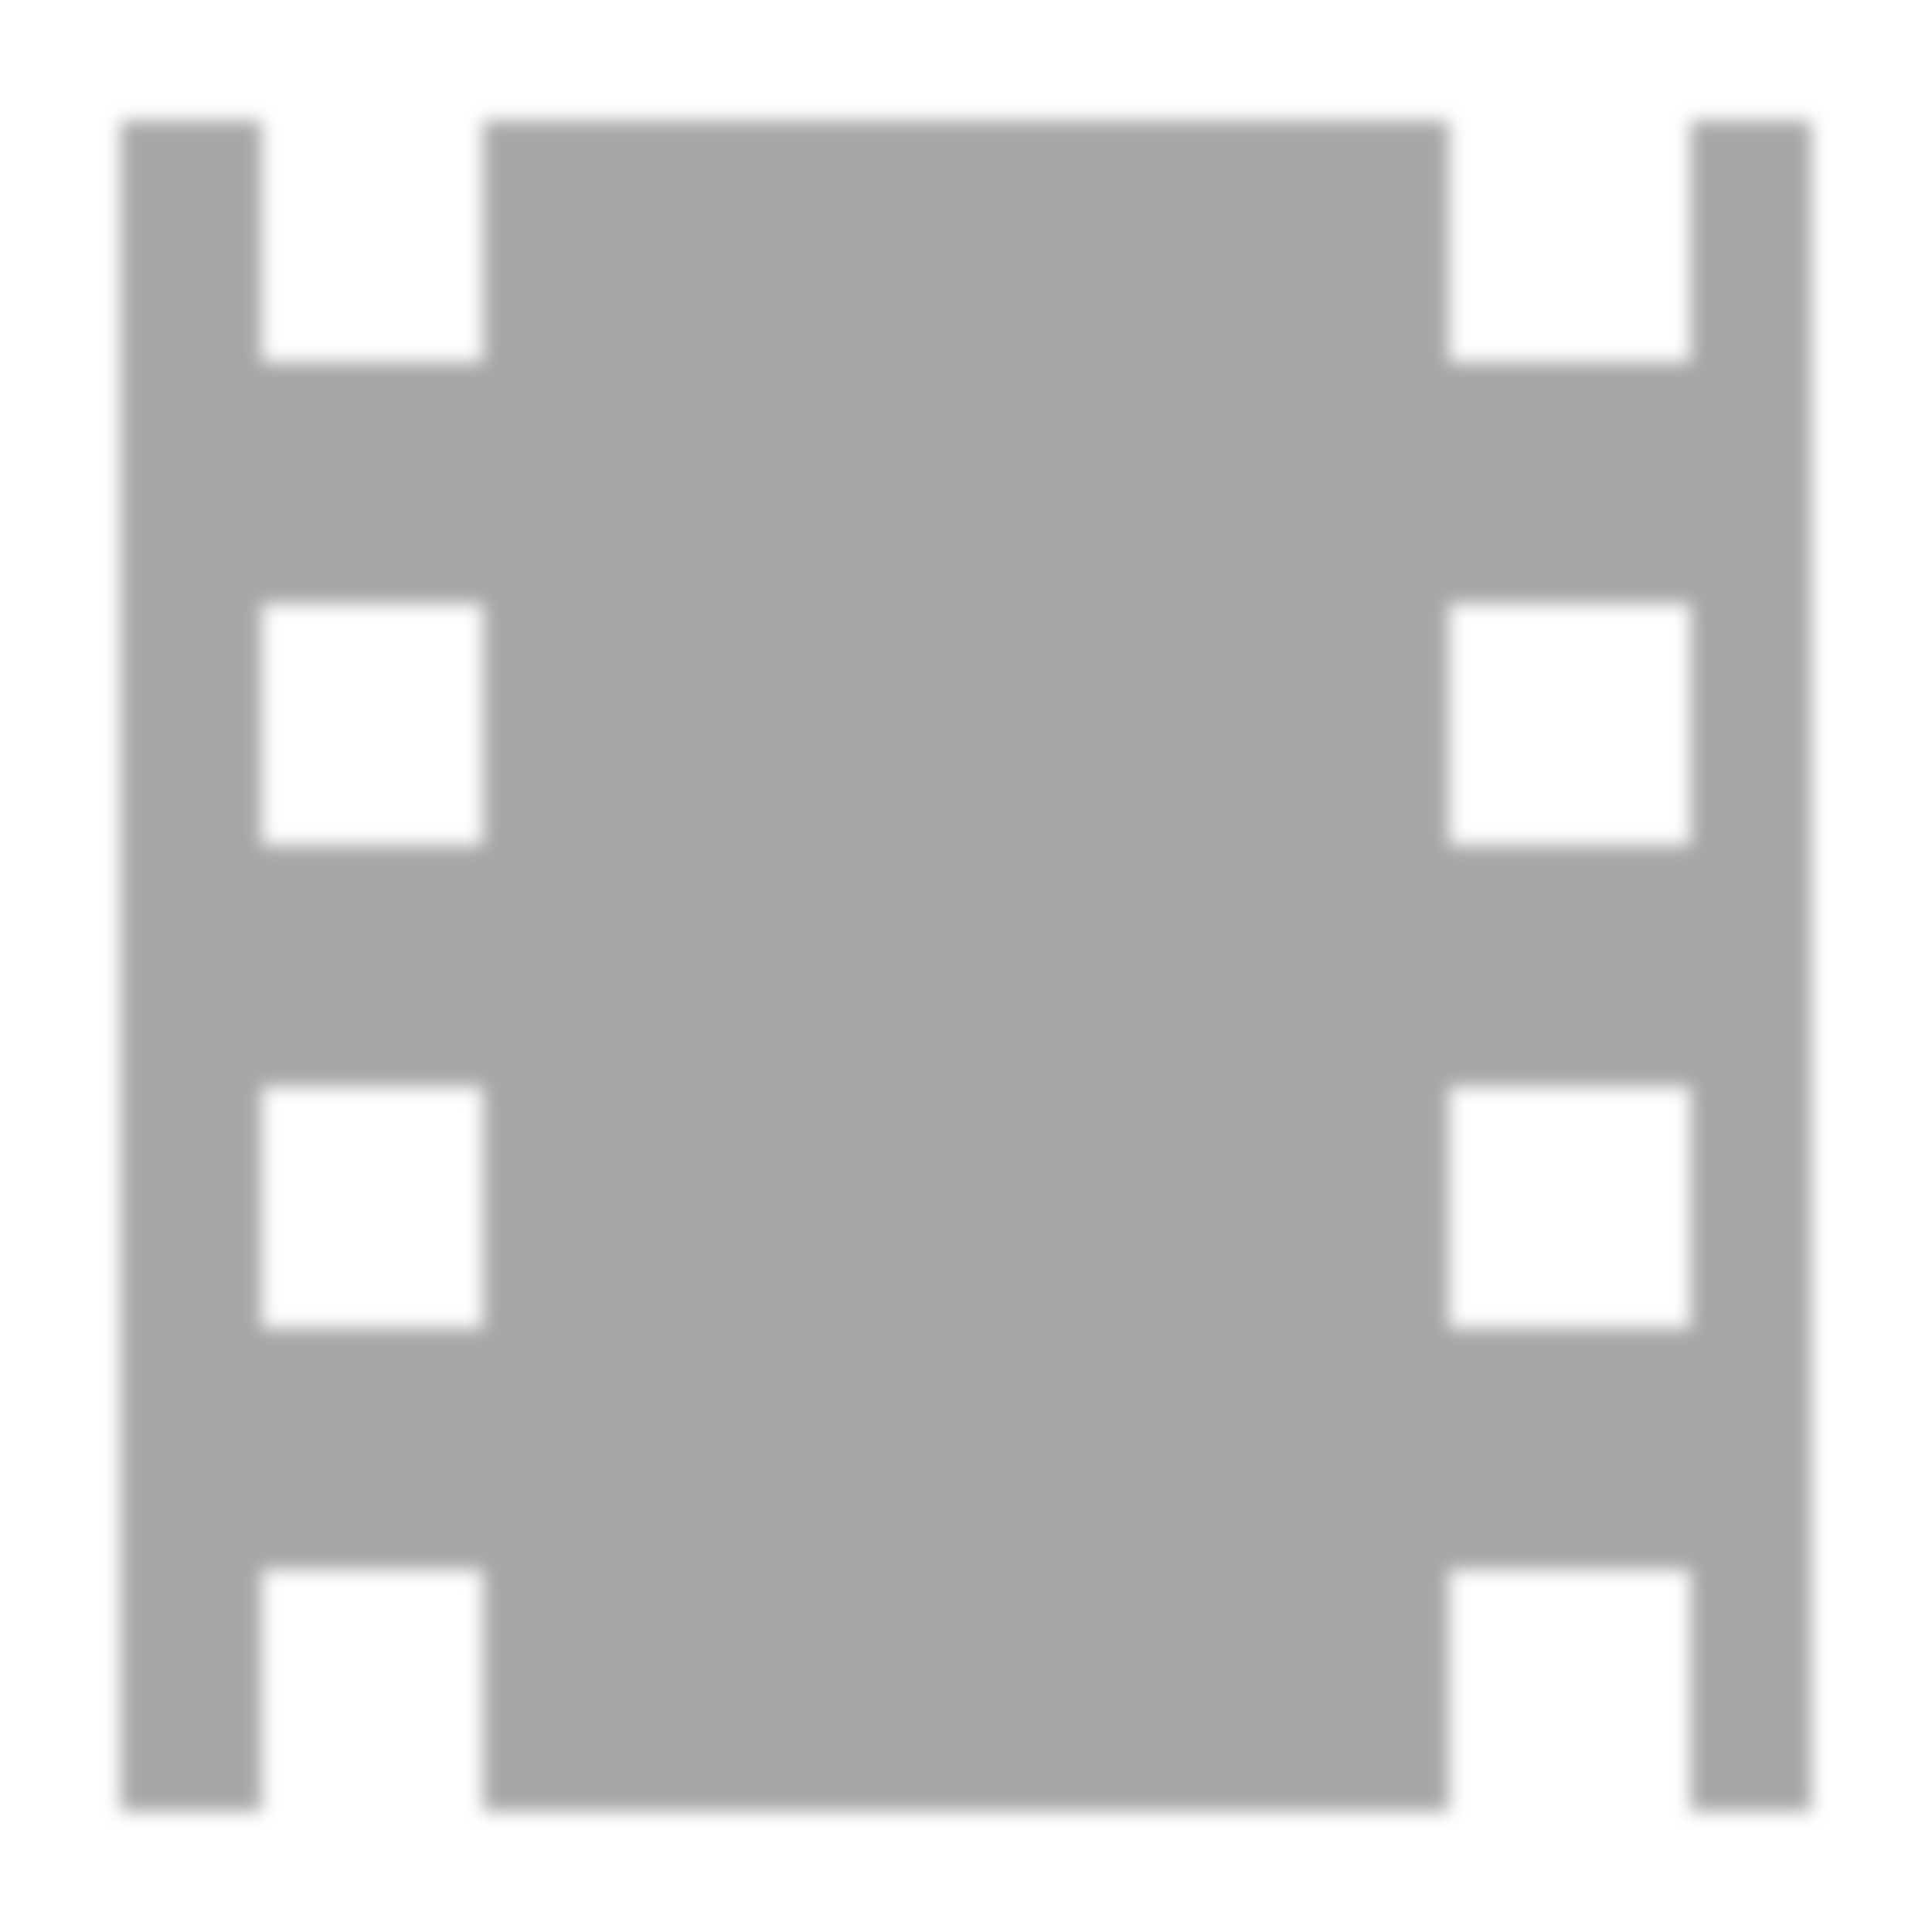
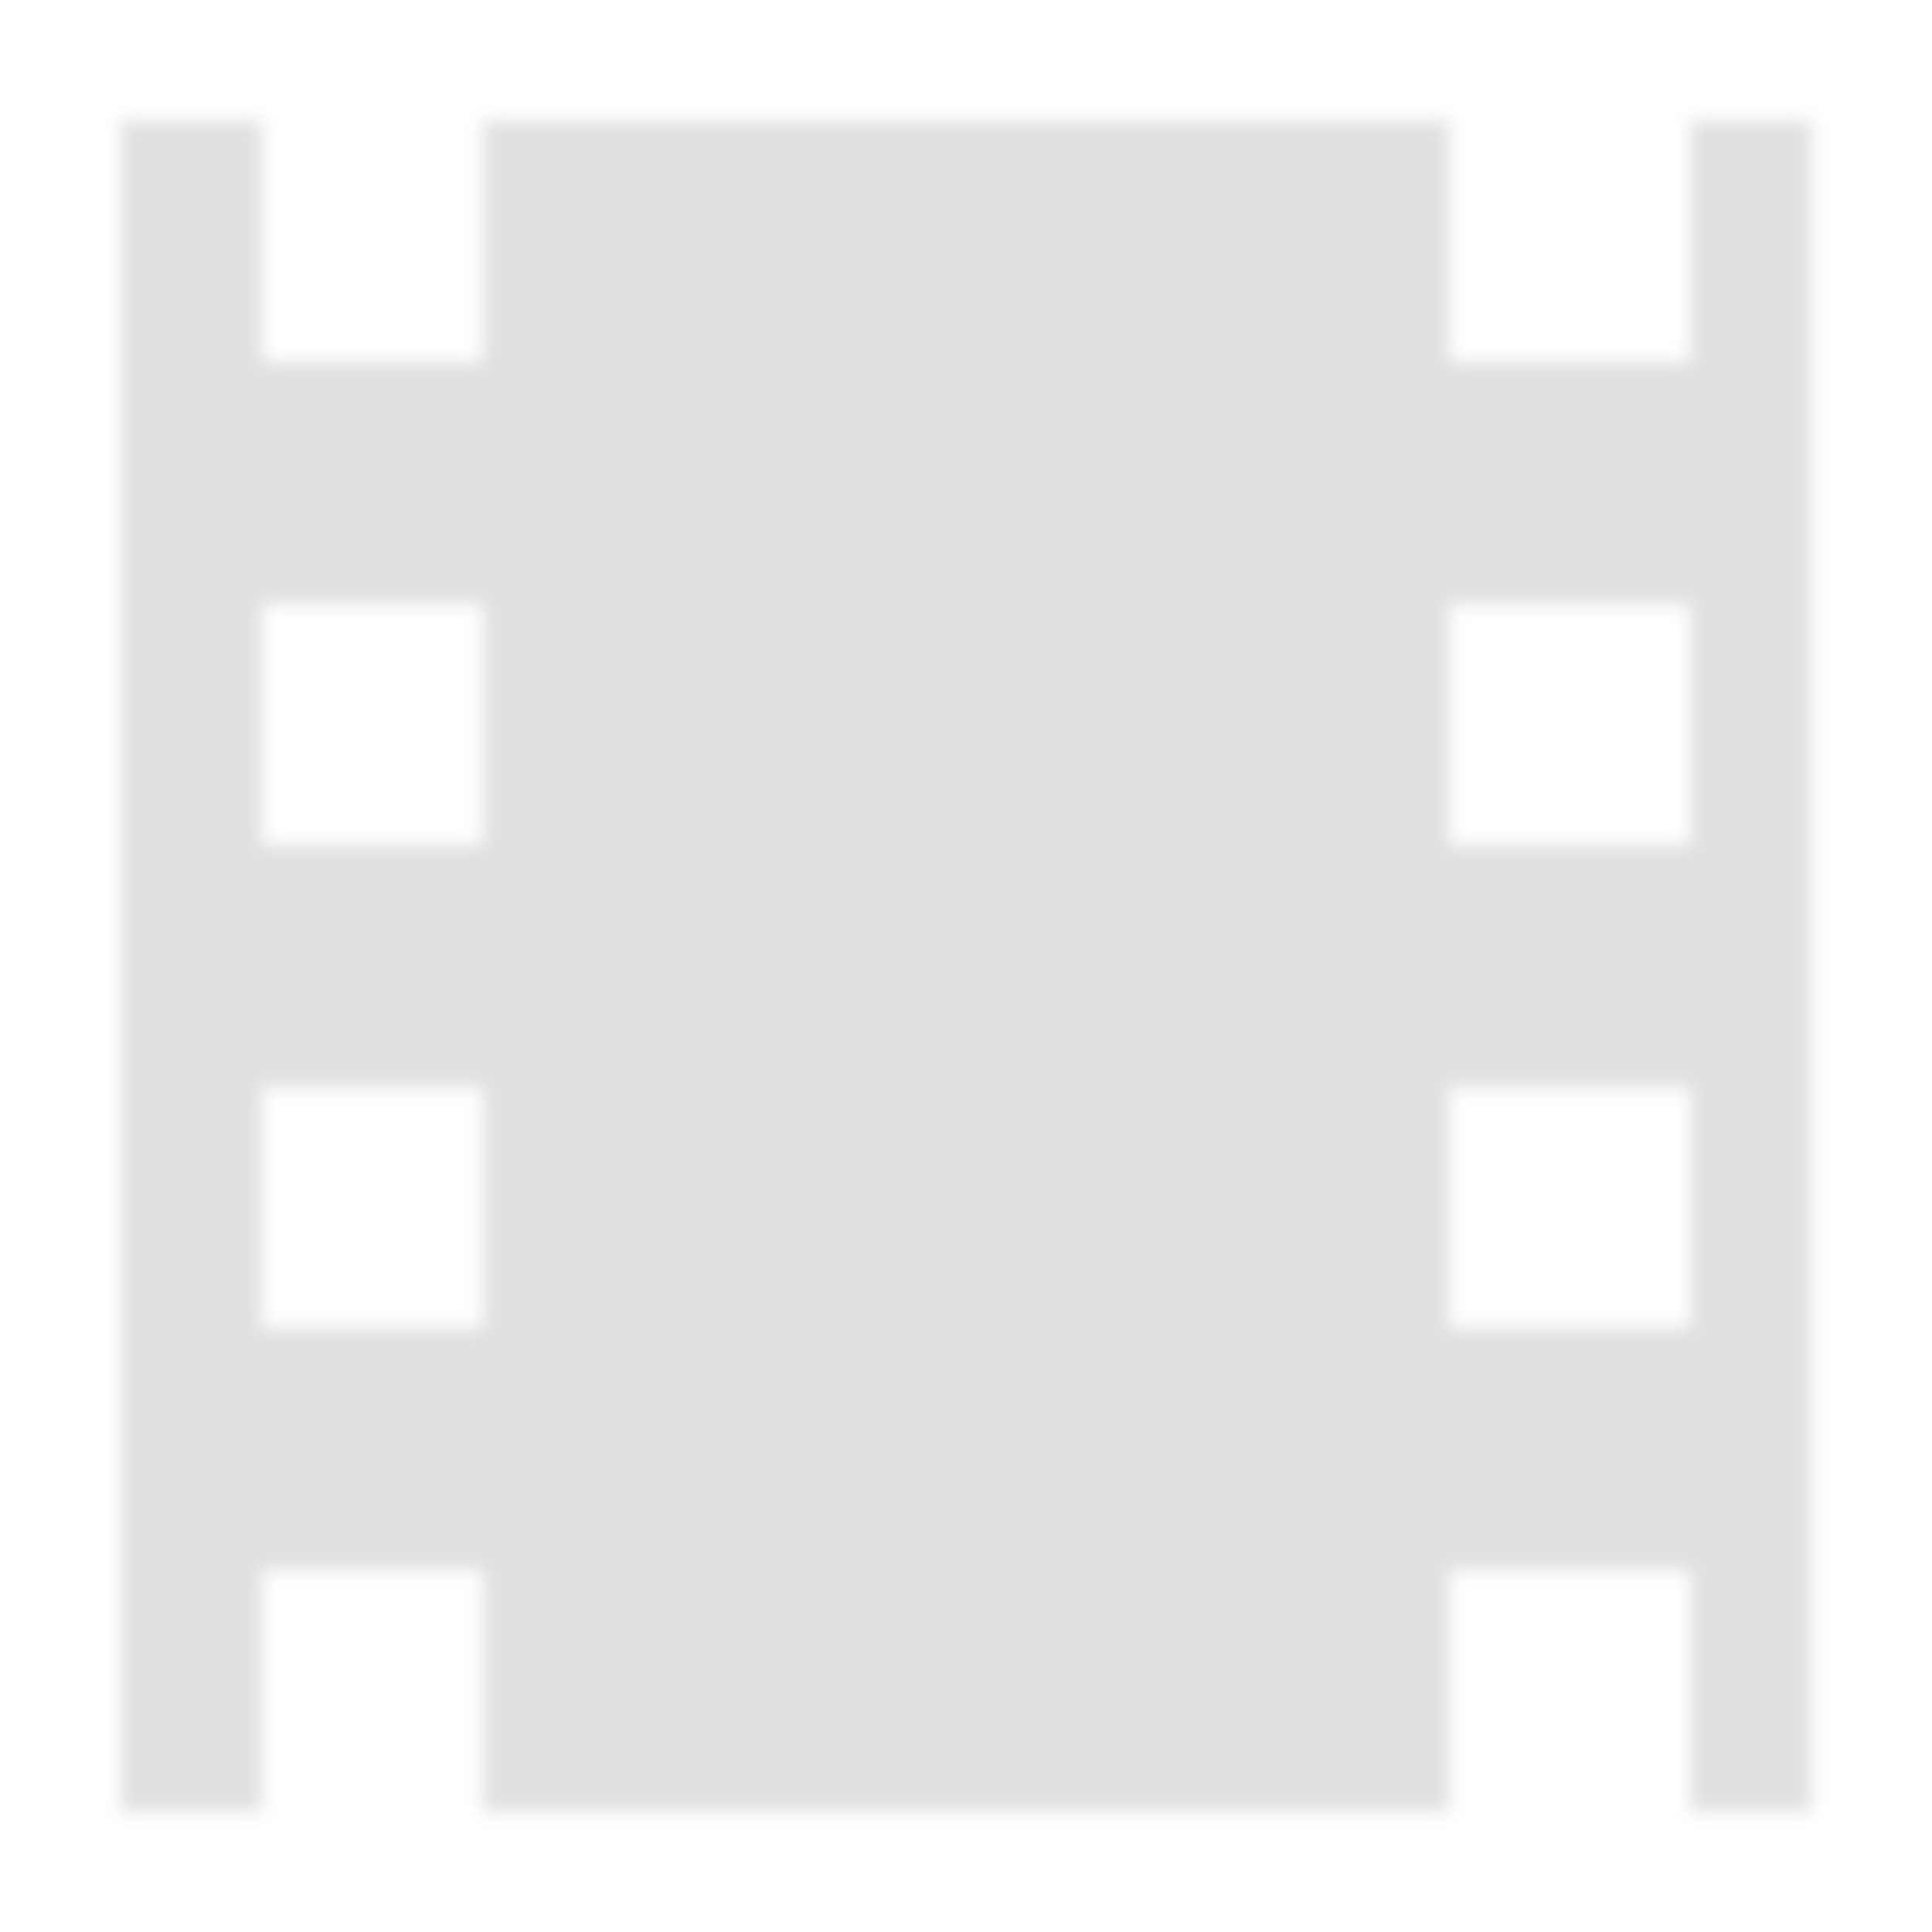
<svg xmlns="http://www.w3.org/2000/svg" height="16" viewBox="0 0 16 16" width="16">
  <filter id="a" color-interpolation-filters="sRGB" height="1.024" width="1.024" x="-.012" y="-.012">
    <feGaussianBlur stdDeviation=".07" />
  </filter>
-   <path d="m1 1037.4v14h1.167v-2h1.833v2h8v-2h2v2h1v-14h-1v2h-2v-2h-8v2h-1.833v-2zm1.167 4h1.833v2h-1.833zm9.833 0h2v2h-2zm-9.833 4h1.833v2h-1.833zm9.833 0h2v2h-2z" fill="#a6a6a6" filter="url(#a)" transform="translate(0 -1036.4)" />
+   <path d="m1 1037.4v14h1.167v-2h1.833v2h8v-2h2v2h1v-14h-1v2h-2v-2h-8v2h-1.833v-2zm1.167 4h1.833v2h-1.833zm9.833 0h2v2h-2zm-9.833 4h1.833v2h-1.833zm9.833 0h2v2h-2z" fill="#e0e0e0" filter="url(#a)" transform="translate(0 -1036.4)" />
</svg>
